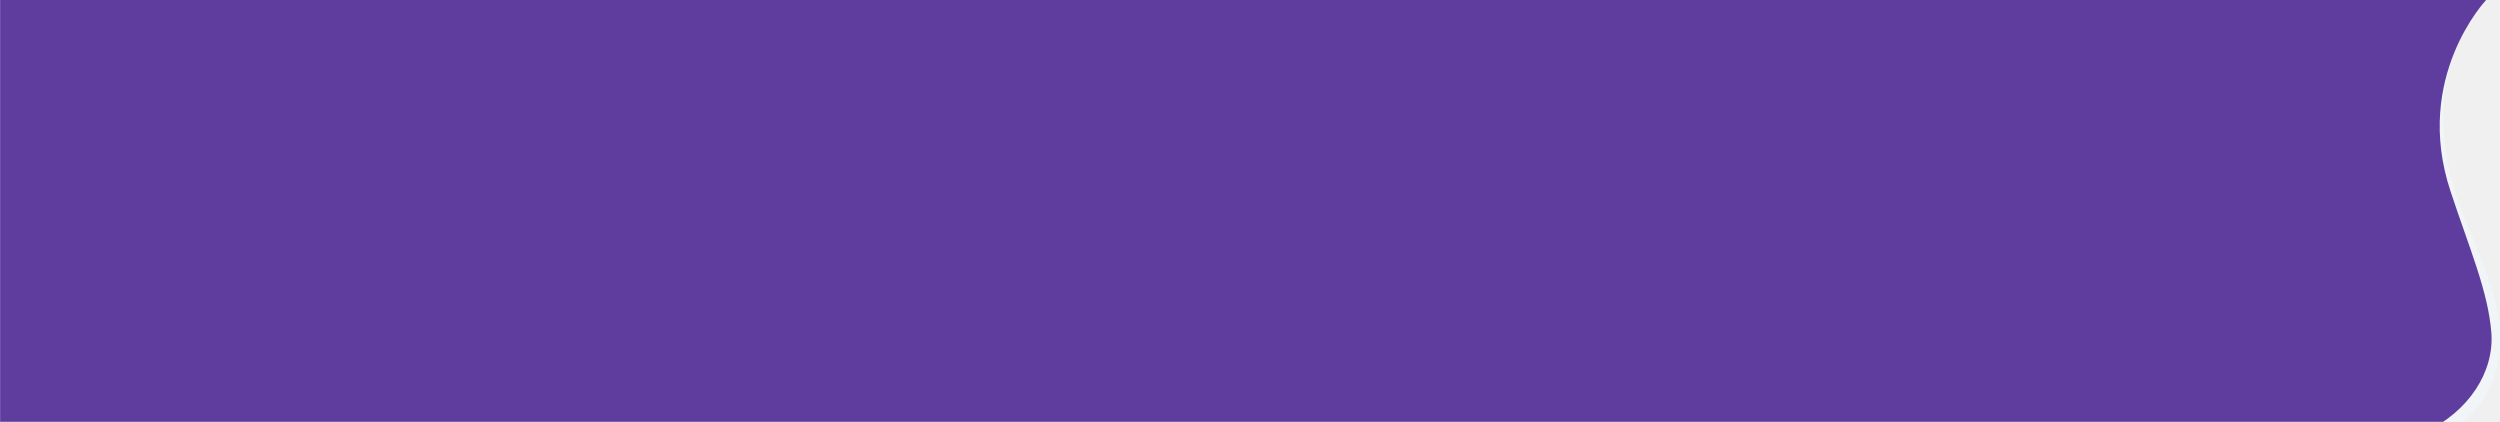
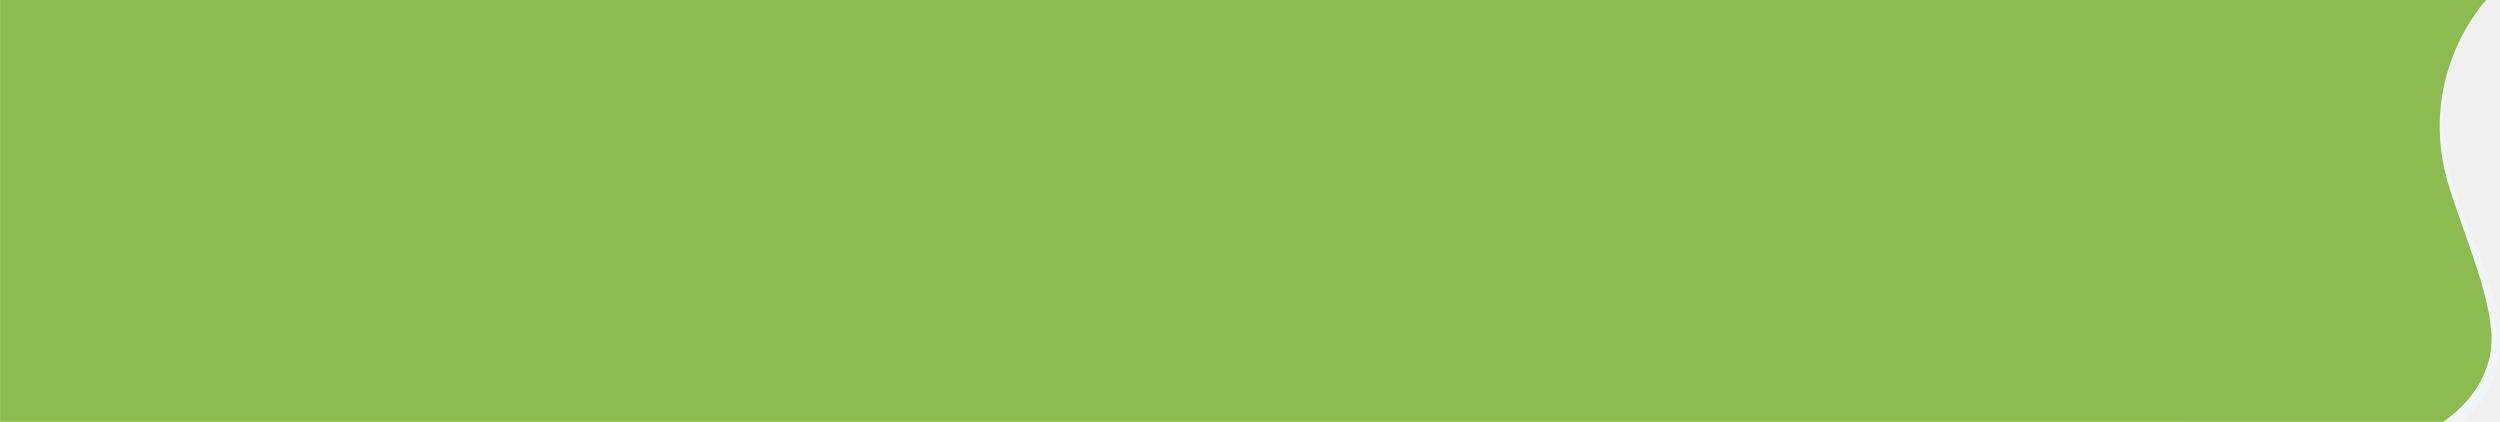
<svg xmlns="http://www.w3.org/2000/svg" width="6395" height="1079" viewBox="0 0 6395 1079">
  <defs>
    <clipPath id="clip-path">
      <rect id="Rectangle_73" data-name="Rectangle 73" width="6395" height="1079" transform="translate(-5391)" fill="#fff" />
    </clipPath>
    <linearGradient id="linear-gradient" x1="0.747" y1="0.222" x2="0.973" y2="0.807" gradientUnits="objectBoundingBox">
      <stop offset="0" stop-color="#2b51b4" />
      <stop offset="1" stop-color="#1c3faa" />
    </linearGradient>
  </defs>
  <g id="Mask_Group_1" data-name="Mask Group 1" transform="translate(5391)" clip-path="url(#clip-path)">
    <g id="Group_118" data-name="Group 118" transform="translate(-419.333 -1.126)">
      <path id="Path_142" data-name="Path 142" d="M6271.734-6.176s-222.478,187.809-55.349,583.254c44.957,106.375,81.514,205.964,84.521,277,8.164,192.764-156.046,268.564-156.046,268.564l-653.53-26.8L5475.065-21.625Z" transform="translate(-4876.383 0)" fill="#f1f5f8" />
-       <path id="Union_6" data-name="Union 6" d="M-2631.1,1081.8v-1.6H-8230.9V.022H-2631.1V0H-1871.4s-187.845,197.448-91.626,488.844c49.167,148.9,96.309,256.289,104.683,362.118,7.979,100.852-57.98,201.711-168.644,254.286-65.858,31.29-144.552,42.382-223.028,42.383C-2441.2,1147.632-2631.1,1081.8-2631.1,1081.8Z" transform="translate(3259.524 0.803)" fill="#5e3d9f" />
+       <path id="Union_6" data-name="Union 6" d="M-2631.1,1081.8v-1.6H-8230.9V.022H-2631.1V0H-1871.4s-187.845,197.448-91.626,488.844c49.167,148.9,96.309,256.289,104.683,362.118,7.979,100.852-57.98,201.711-168.644,254.286-65.858,31.29-144.552,42.382-223.028,42.383C-2441.2,1147.632-2631.1,1081.8-2631.1,1081.8Z" transform="translate(3259.524 0.803)" fill="#8cbc50" />
    </g>
  </g>
</svg>
